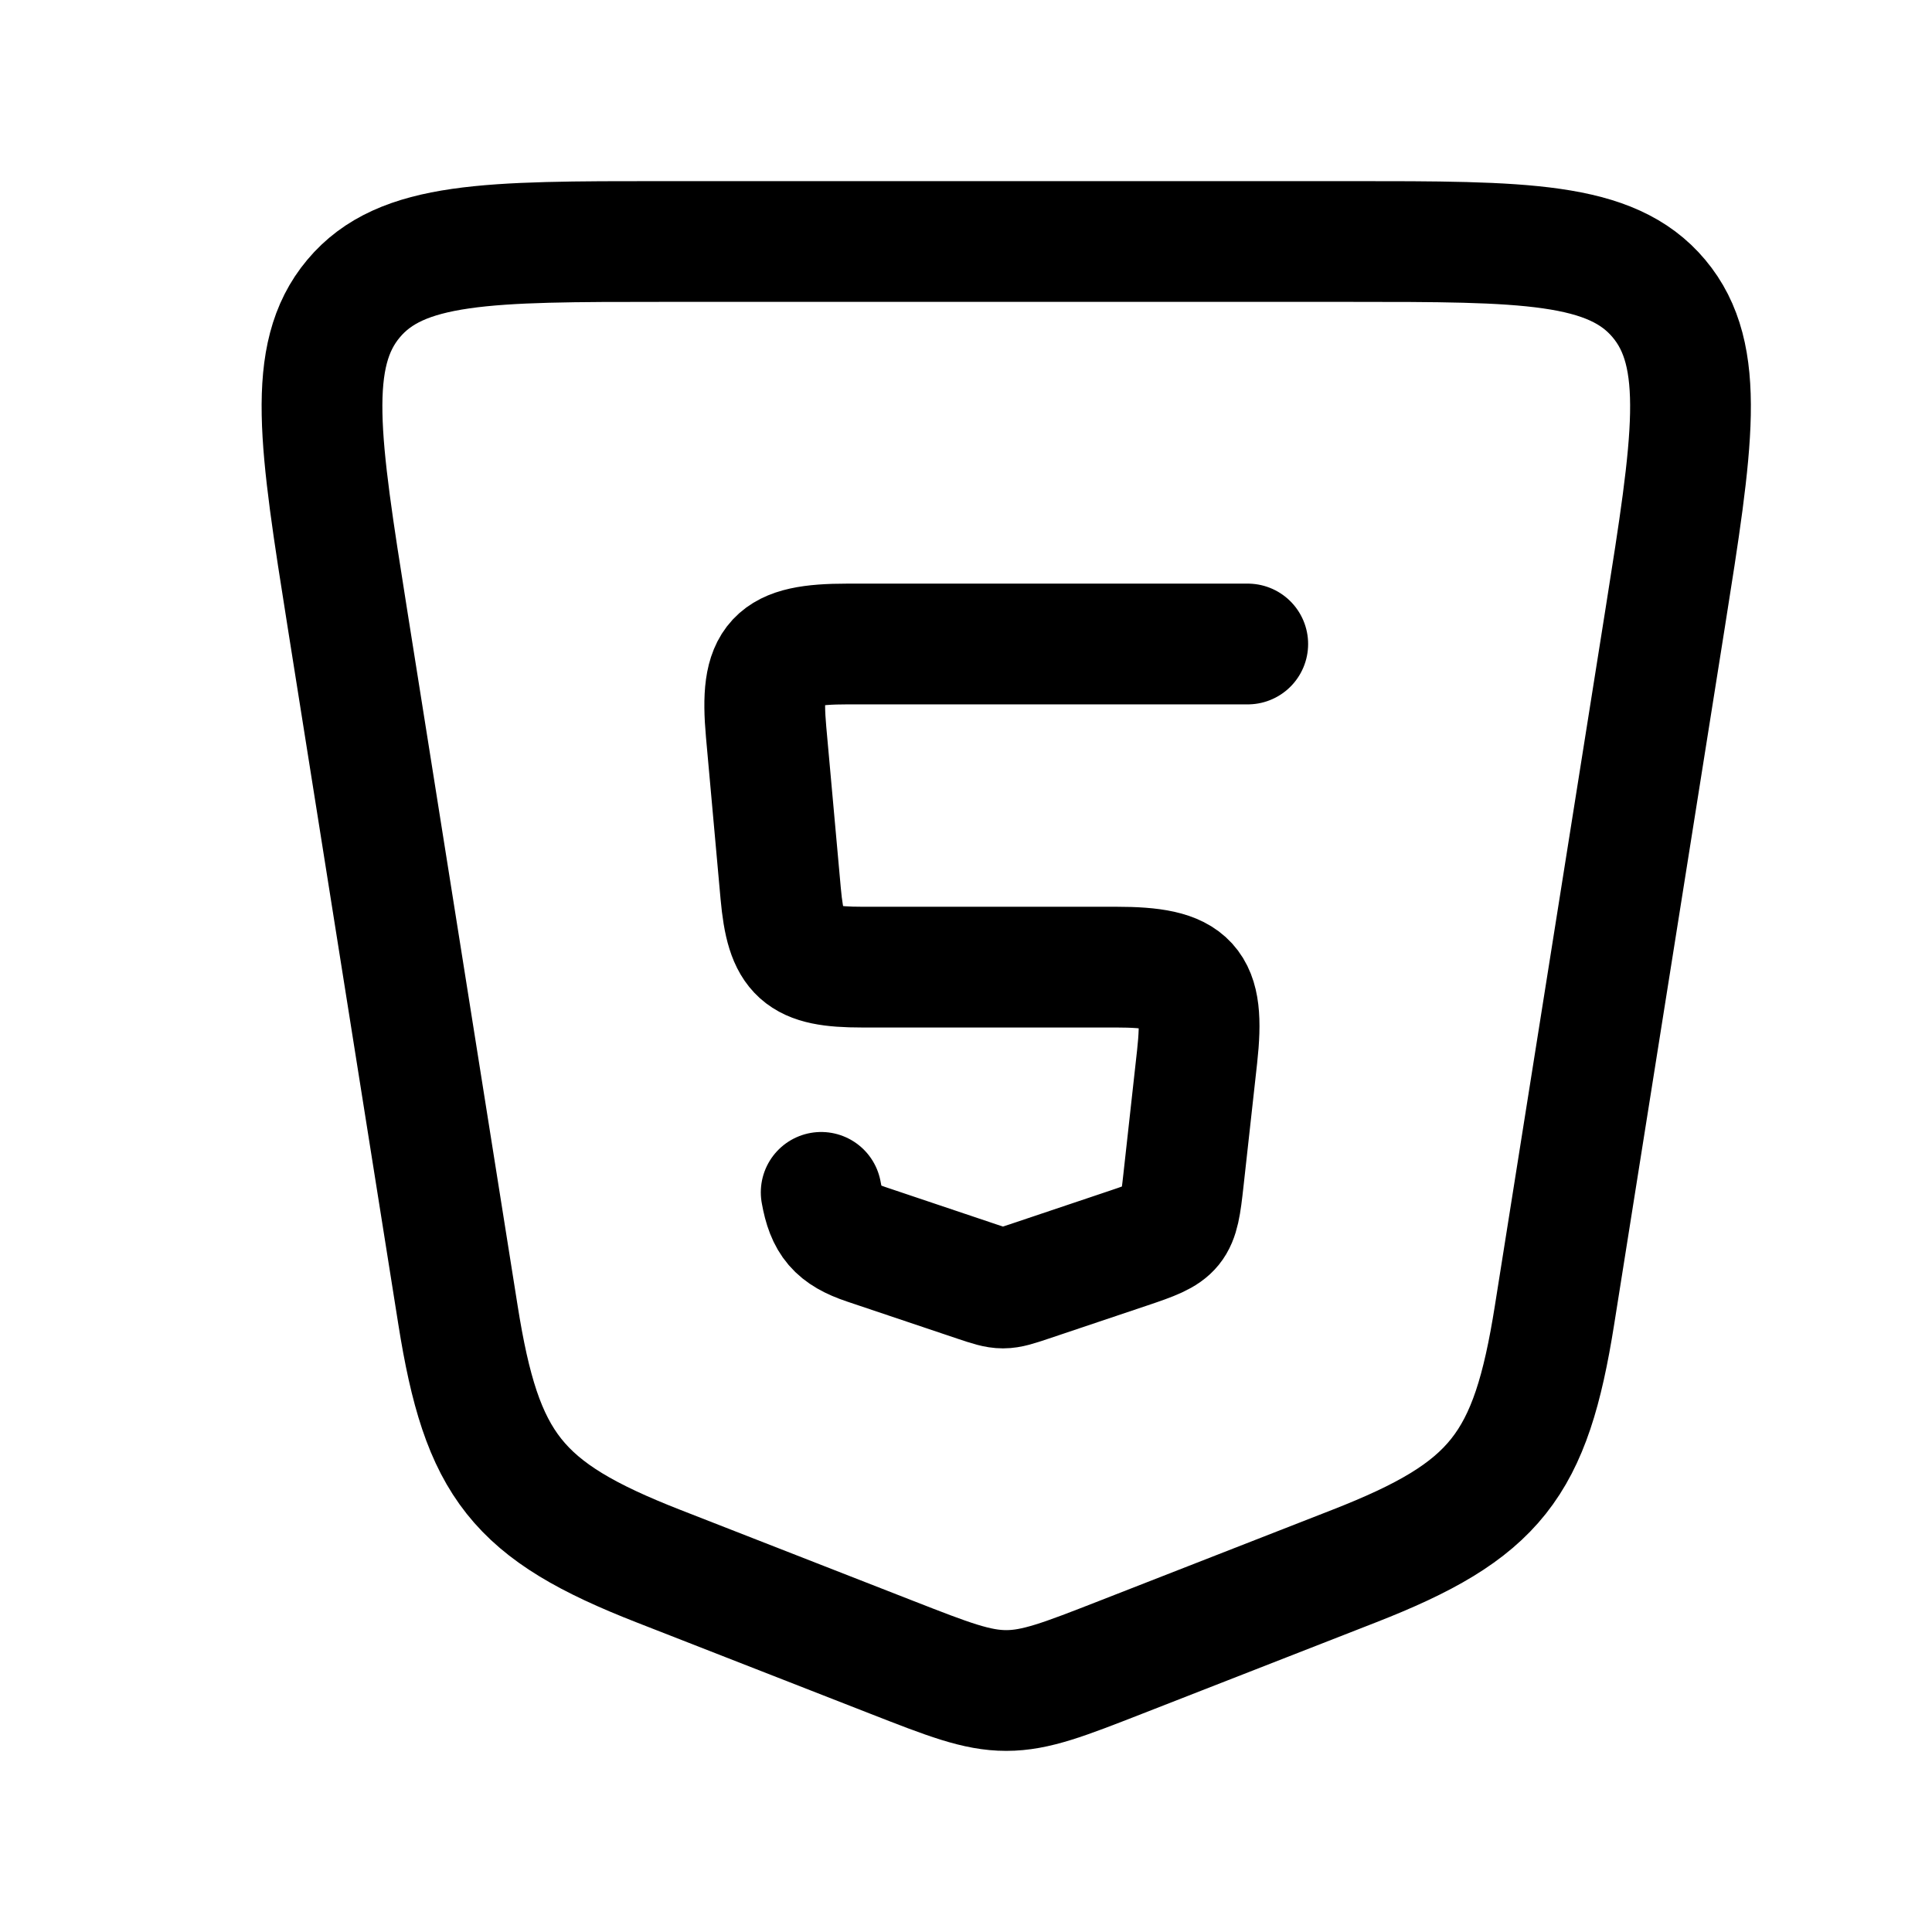
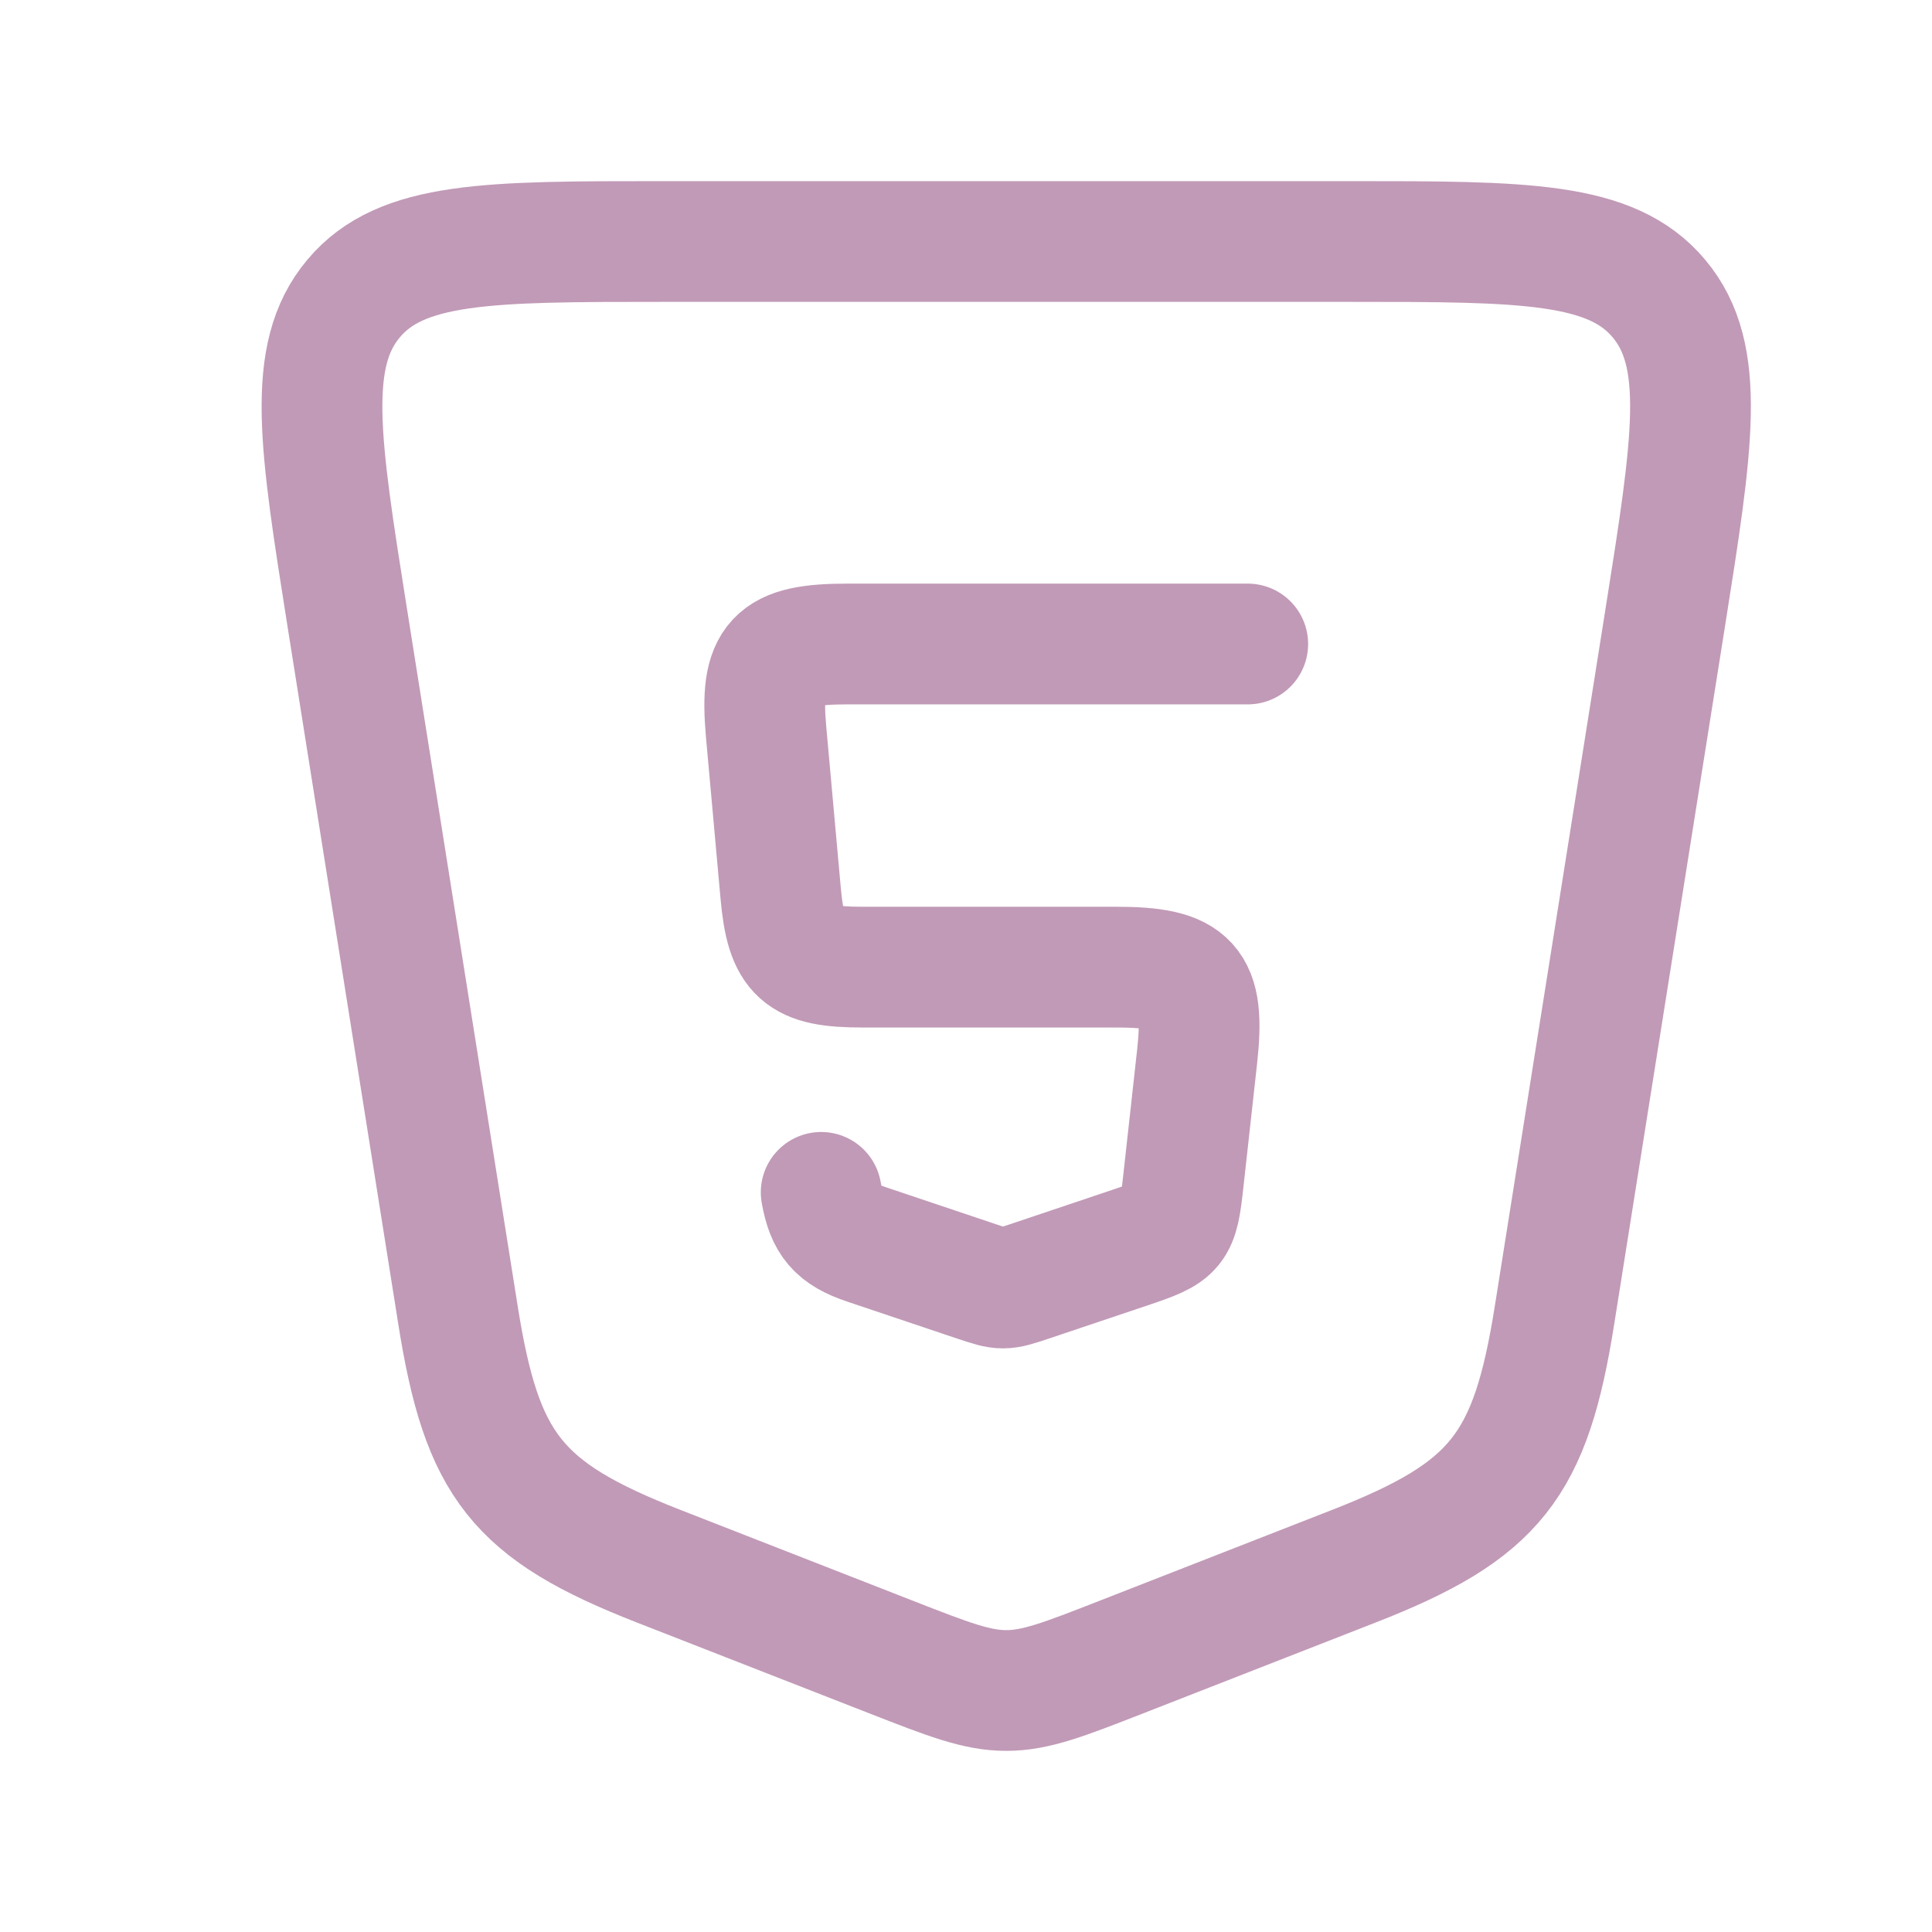
- <svg xmlns="http://www.w3.org/2000/svg" viewBox="0 0 24 24" width="24" height="24" color="#000000" fill="none">
+ <svg xmlns="http://www.w3.org/2000/svg" viewBox="0 0 24 24" width="40" height="40" color="#c19ab7" fill="none">
  <path d="M16.768 3H8.231C6.068 3 4.986 3 4.392 3.709C3.797 4.418 3.97 5.503 4.314 7.674L5.689 16.335C5.986 18.206 6.416 18.766 8.182 19.456L11.076 20.587C11.78 20.862 12.132 21 12.5 21C12.868 21 13.22 20.862 13.924 20.587L16.818 19.456C18.584 18.766 19.014 18.206 19.311 16.335L20.686 7.674C21.03 5.503 21.203 4.418 20.608 3.709C20.014 3 18.932 3 16.768 3Z" stroke="currentColor" stroke-width="1.5" stroke-linecap="round" stroke-linejoin="round" />
  <path d="M15.5 8H10.527C9.619 8 9.436 8.189 9.517 9.093L9.698 11.1C9.767 11.862 9.942 12.014 10.708 12.014H13.863C14.788 12.014 14.972 12.208 14.871 13.126L14.701 14.662C14.633 15.28 14.614 15.304 14.02 15.504L12.785 15.919C12.462 16.027 12.457 16.027 12.134 15.919L10.76 15.457C10.391 15.333 10.267 15.182 10.201 14.812" stroke="currentColor" stroke-width="1.5" stroke-linecap="round" stroke-linejoin="round" />
</svg>
